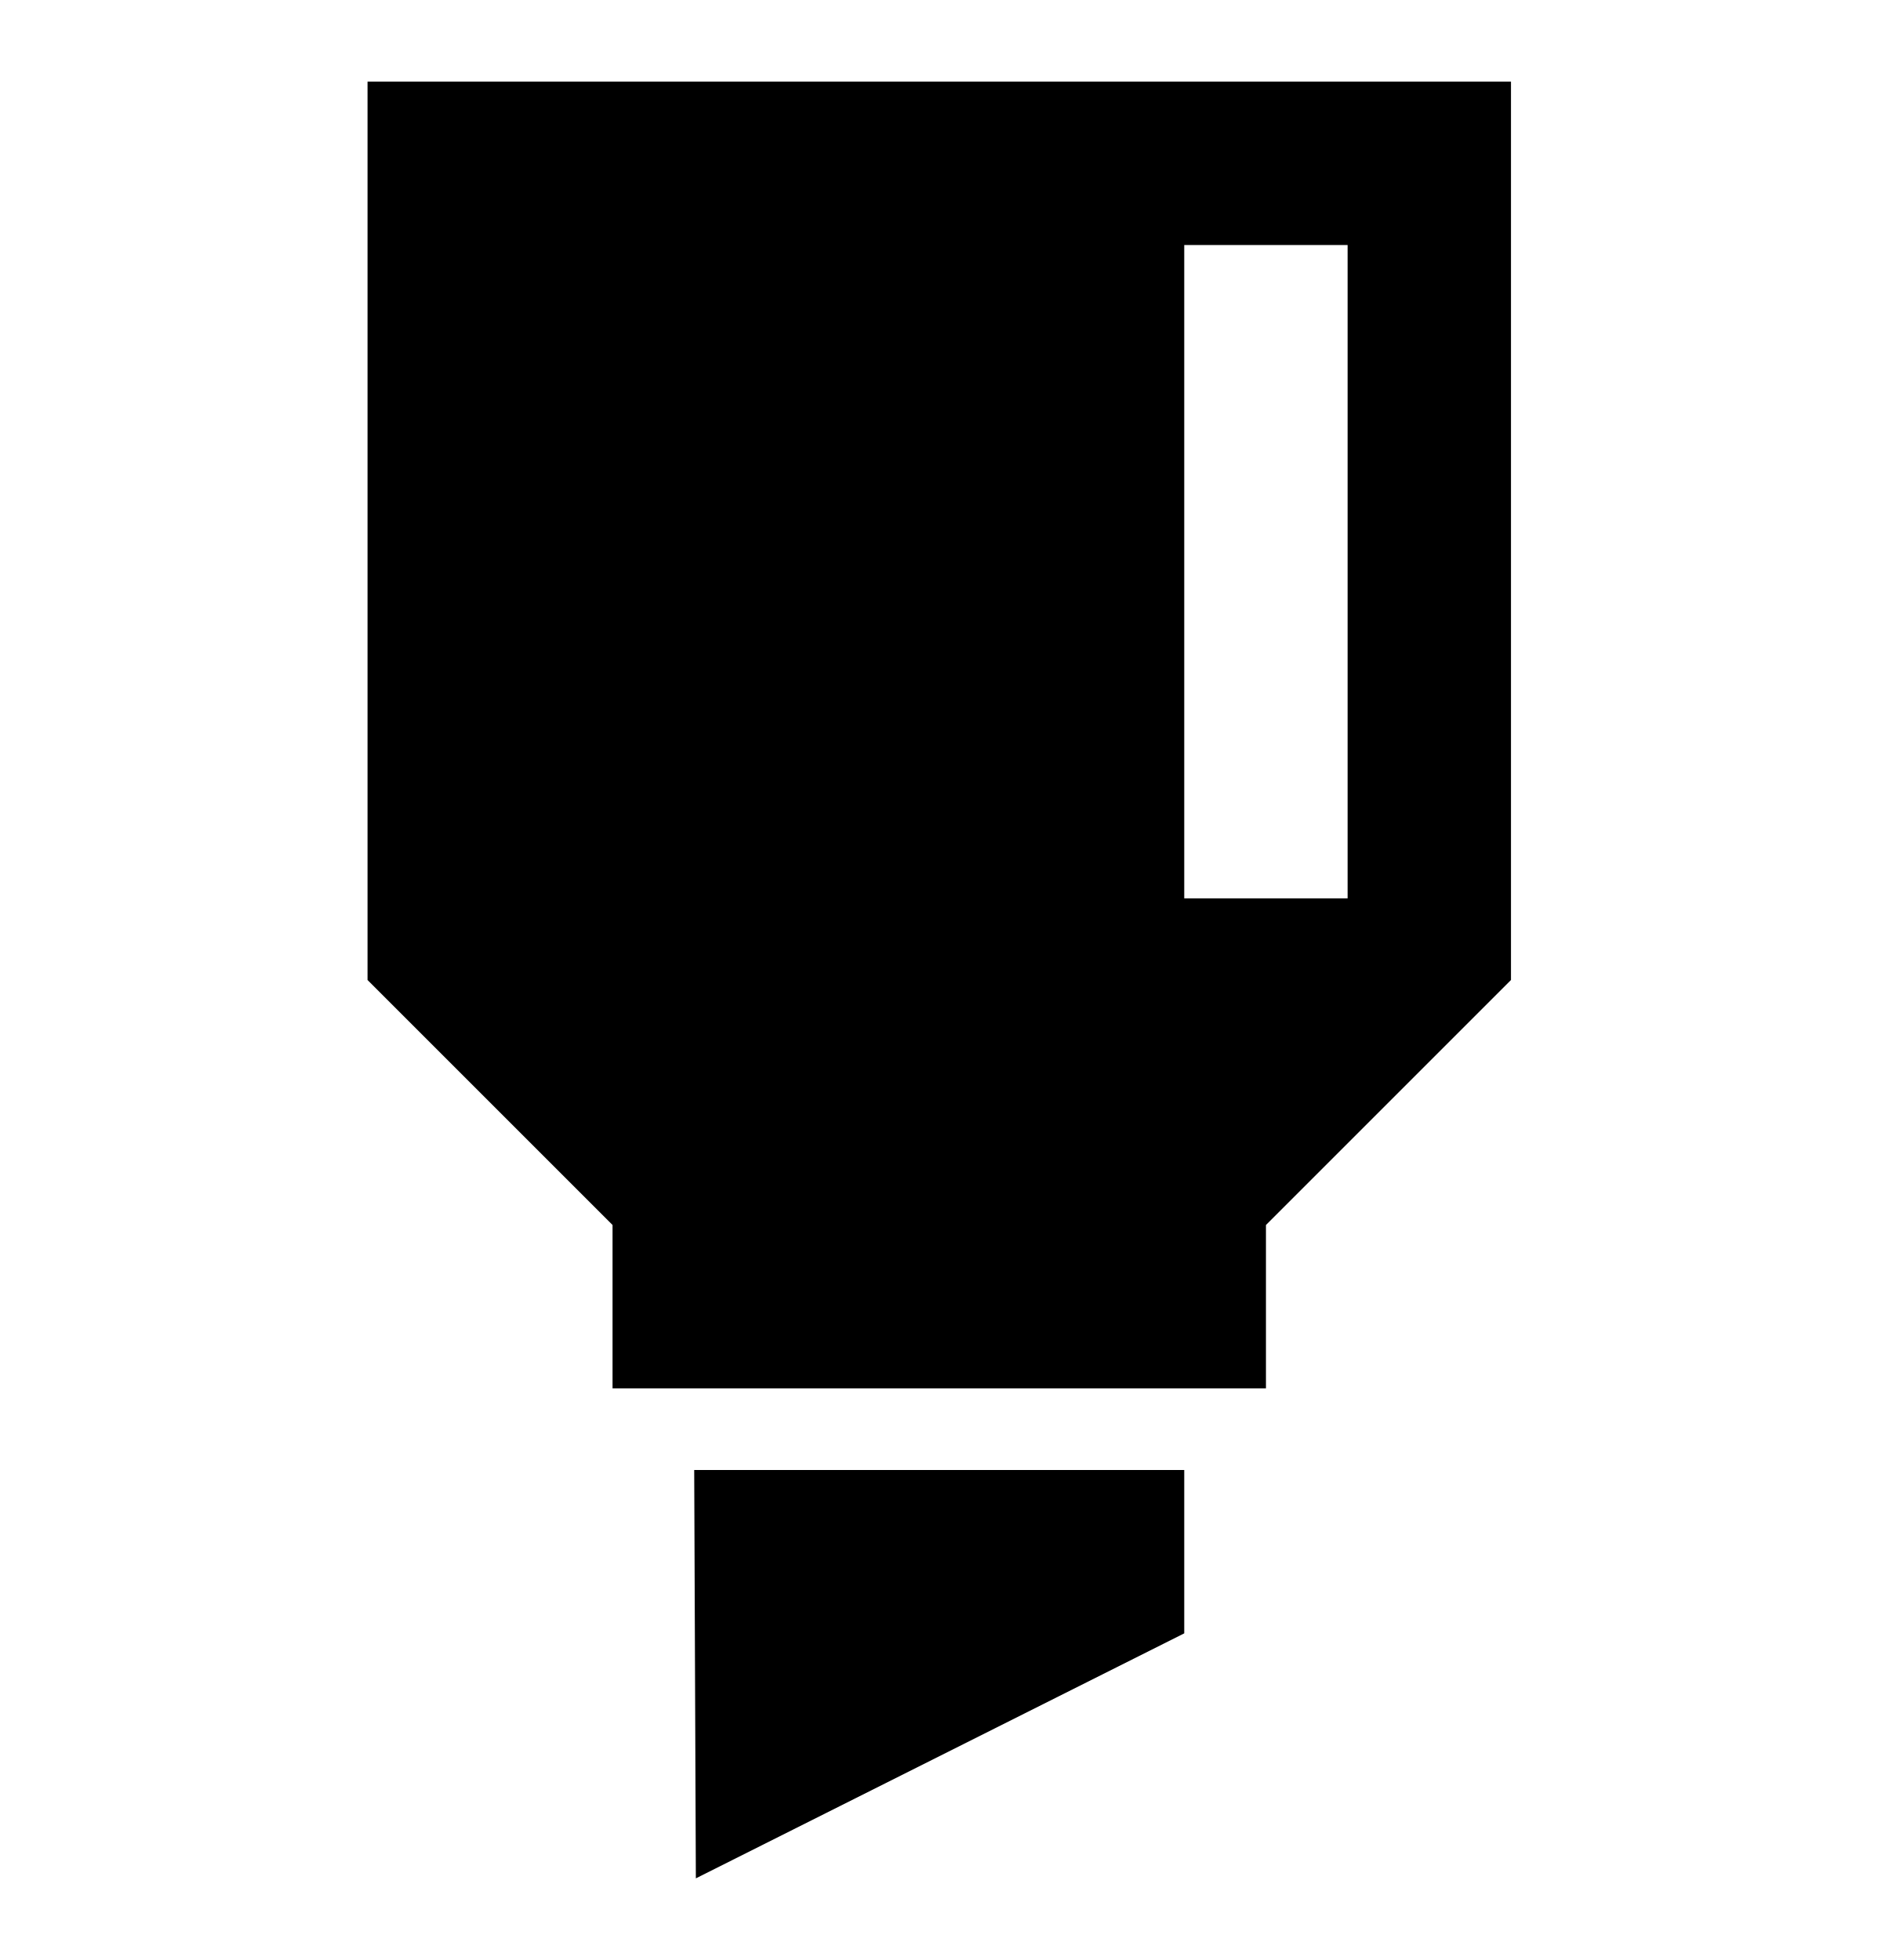
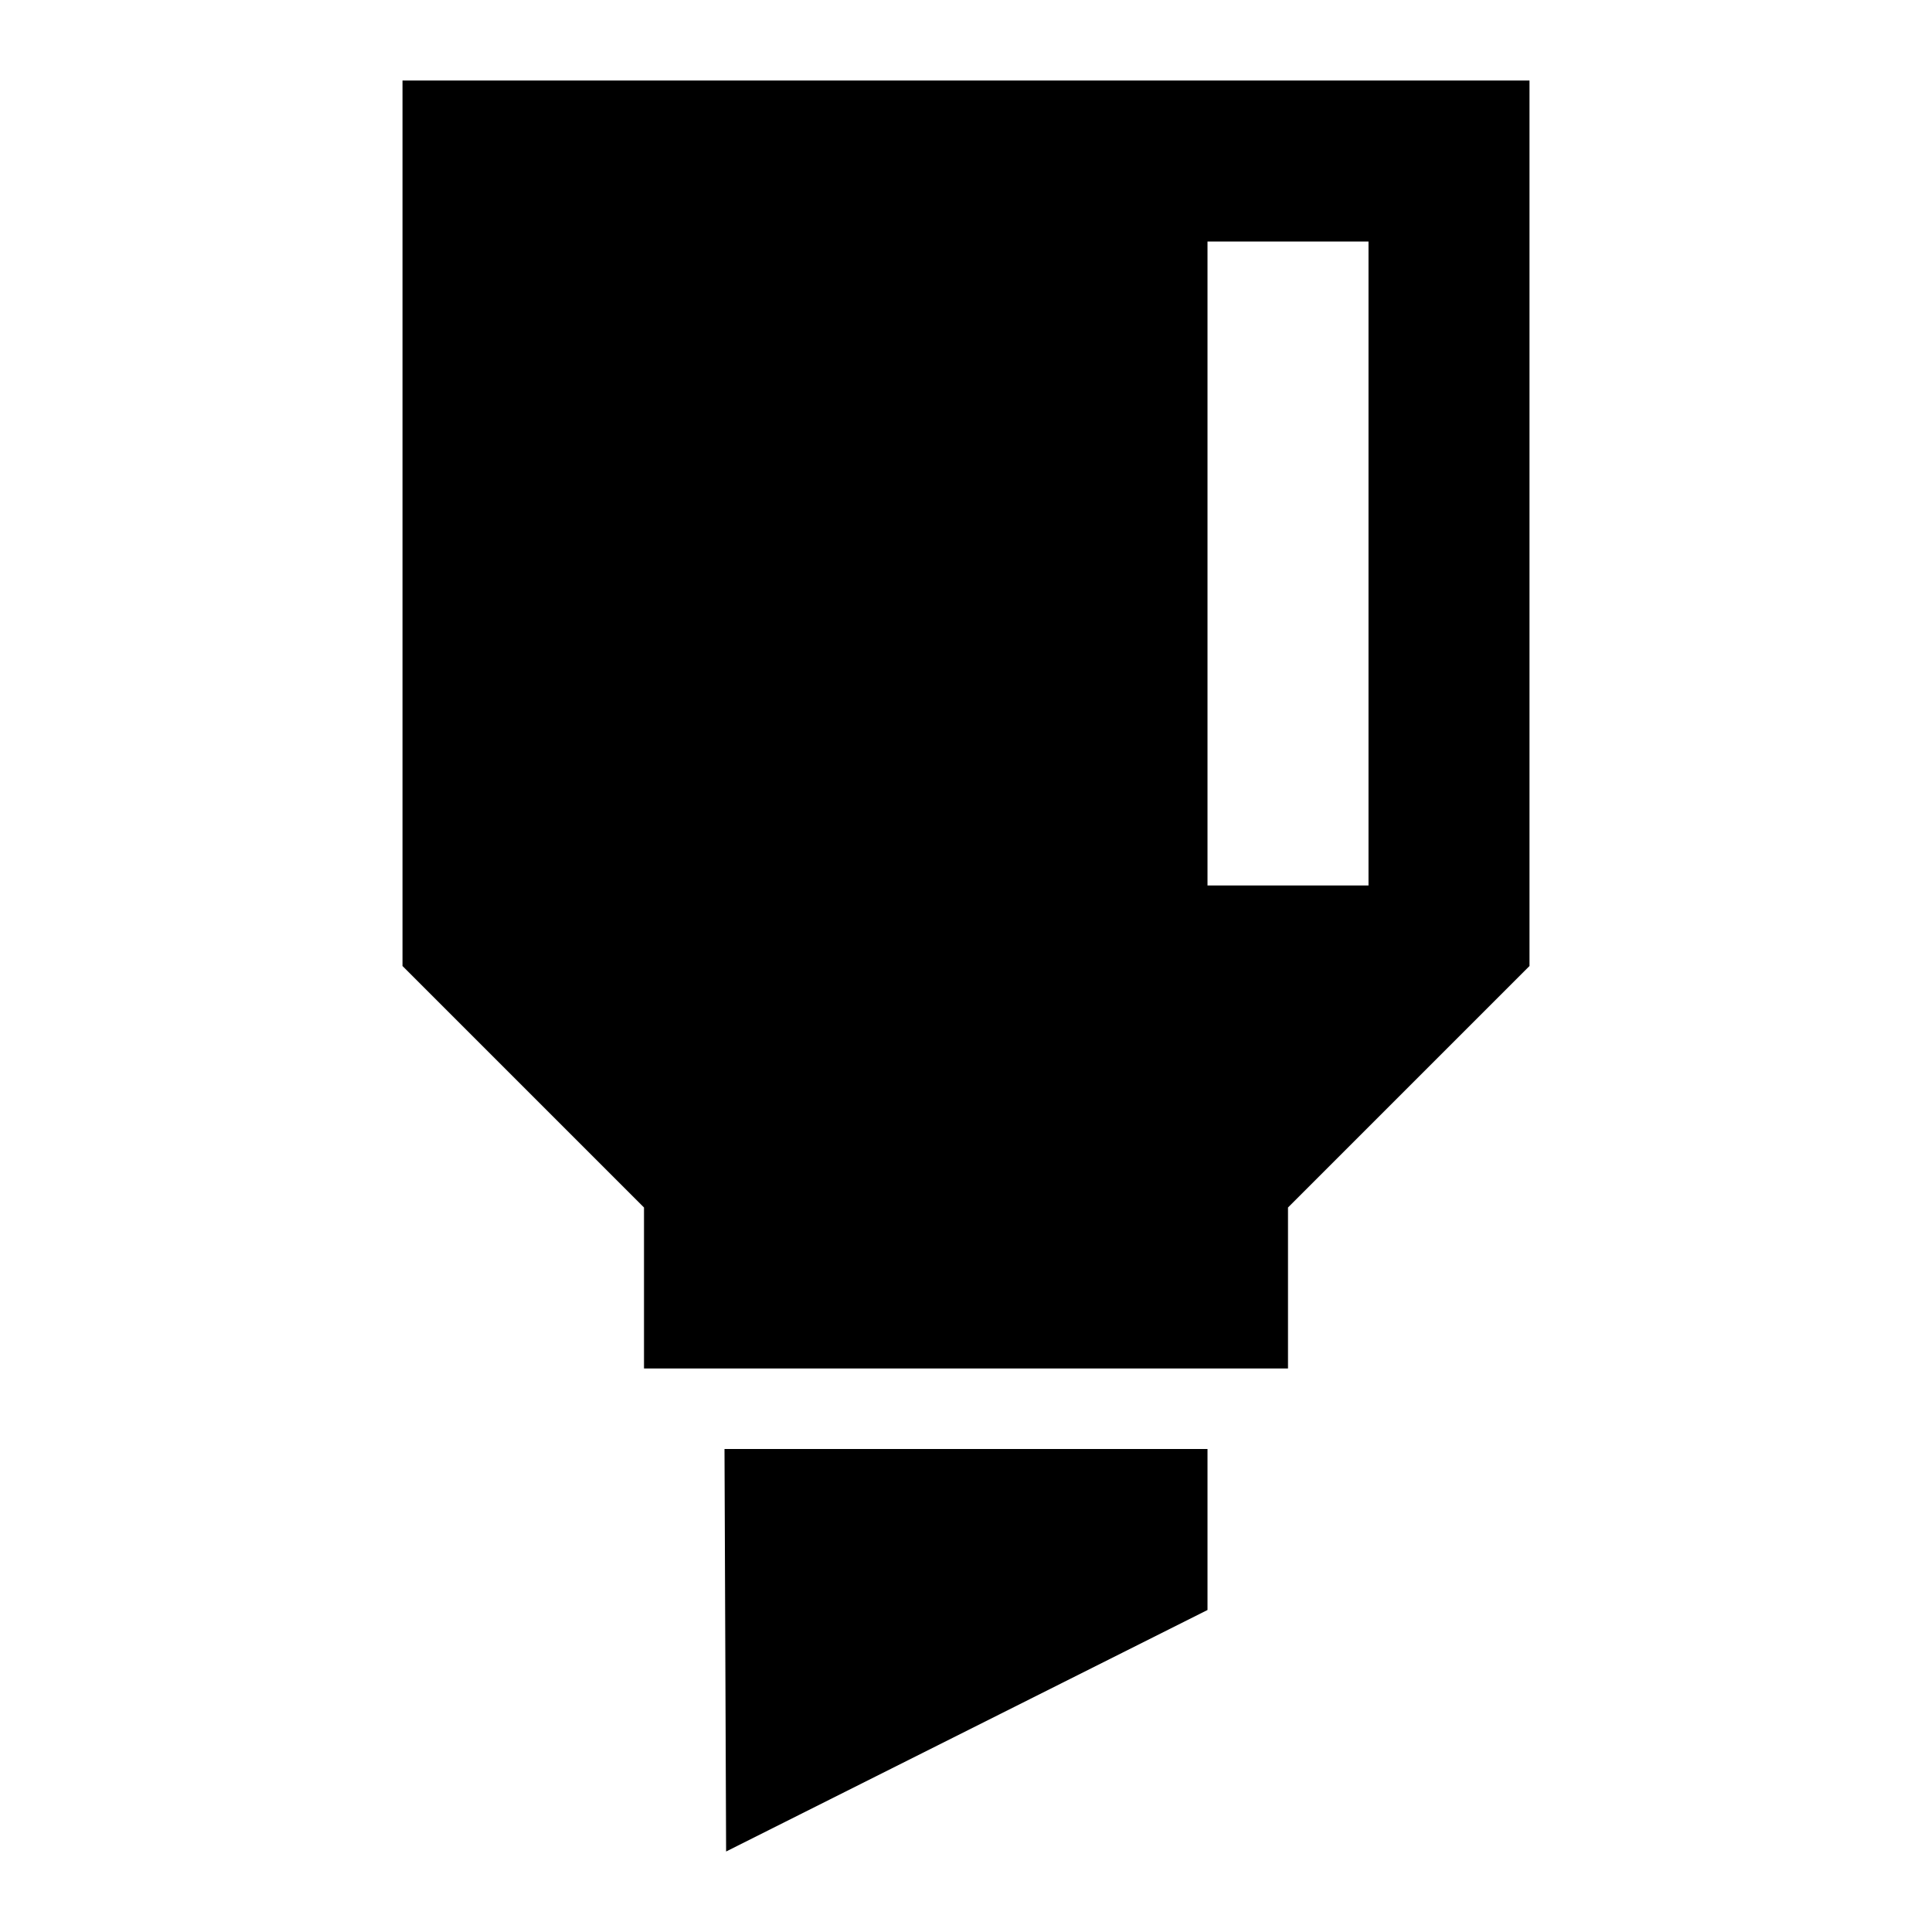
- <svg xmlns="http://www.w3.org/2000/svg" version="1.1" width="31" height="32" viewBox="0 0 31 32">
-   <path d="M11.36 30.667l7.973-4v-2.667h-8l0.027 6.667z" />
-   <path d="M6 1.333v14.667l4 4v2.667h10.667v-2.667l4-4v-14.667zM22 14.667h-2.667v-10.667h2.667z" />
+ <svg xmlns="http://www.w3.org/2000/svg" width="48" height="48" viewBox="0 0 48 48">
+   <g>
+     <polygon points="18.04 46 30 40 30 36 18 36 18.04 46" />
+     <path d="M10,2V24l6,6v4H32V30l6-6V2ZM34,22H30V6h4Z" />
+   </g>
</svg>
